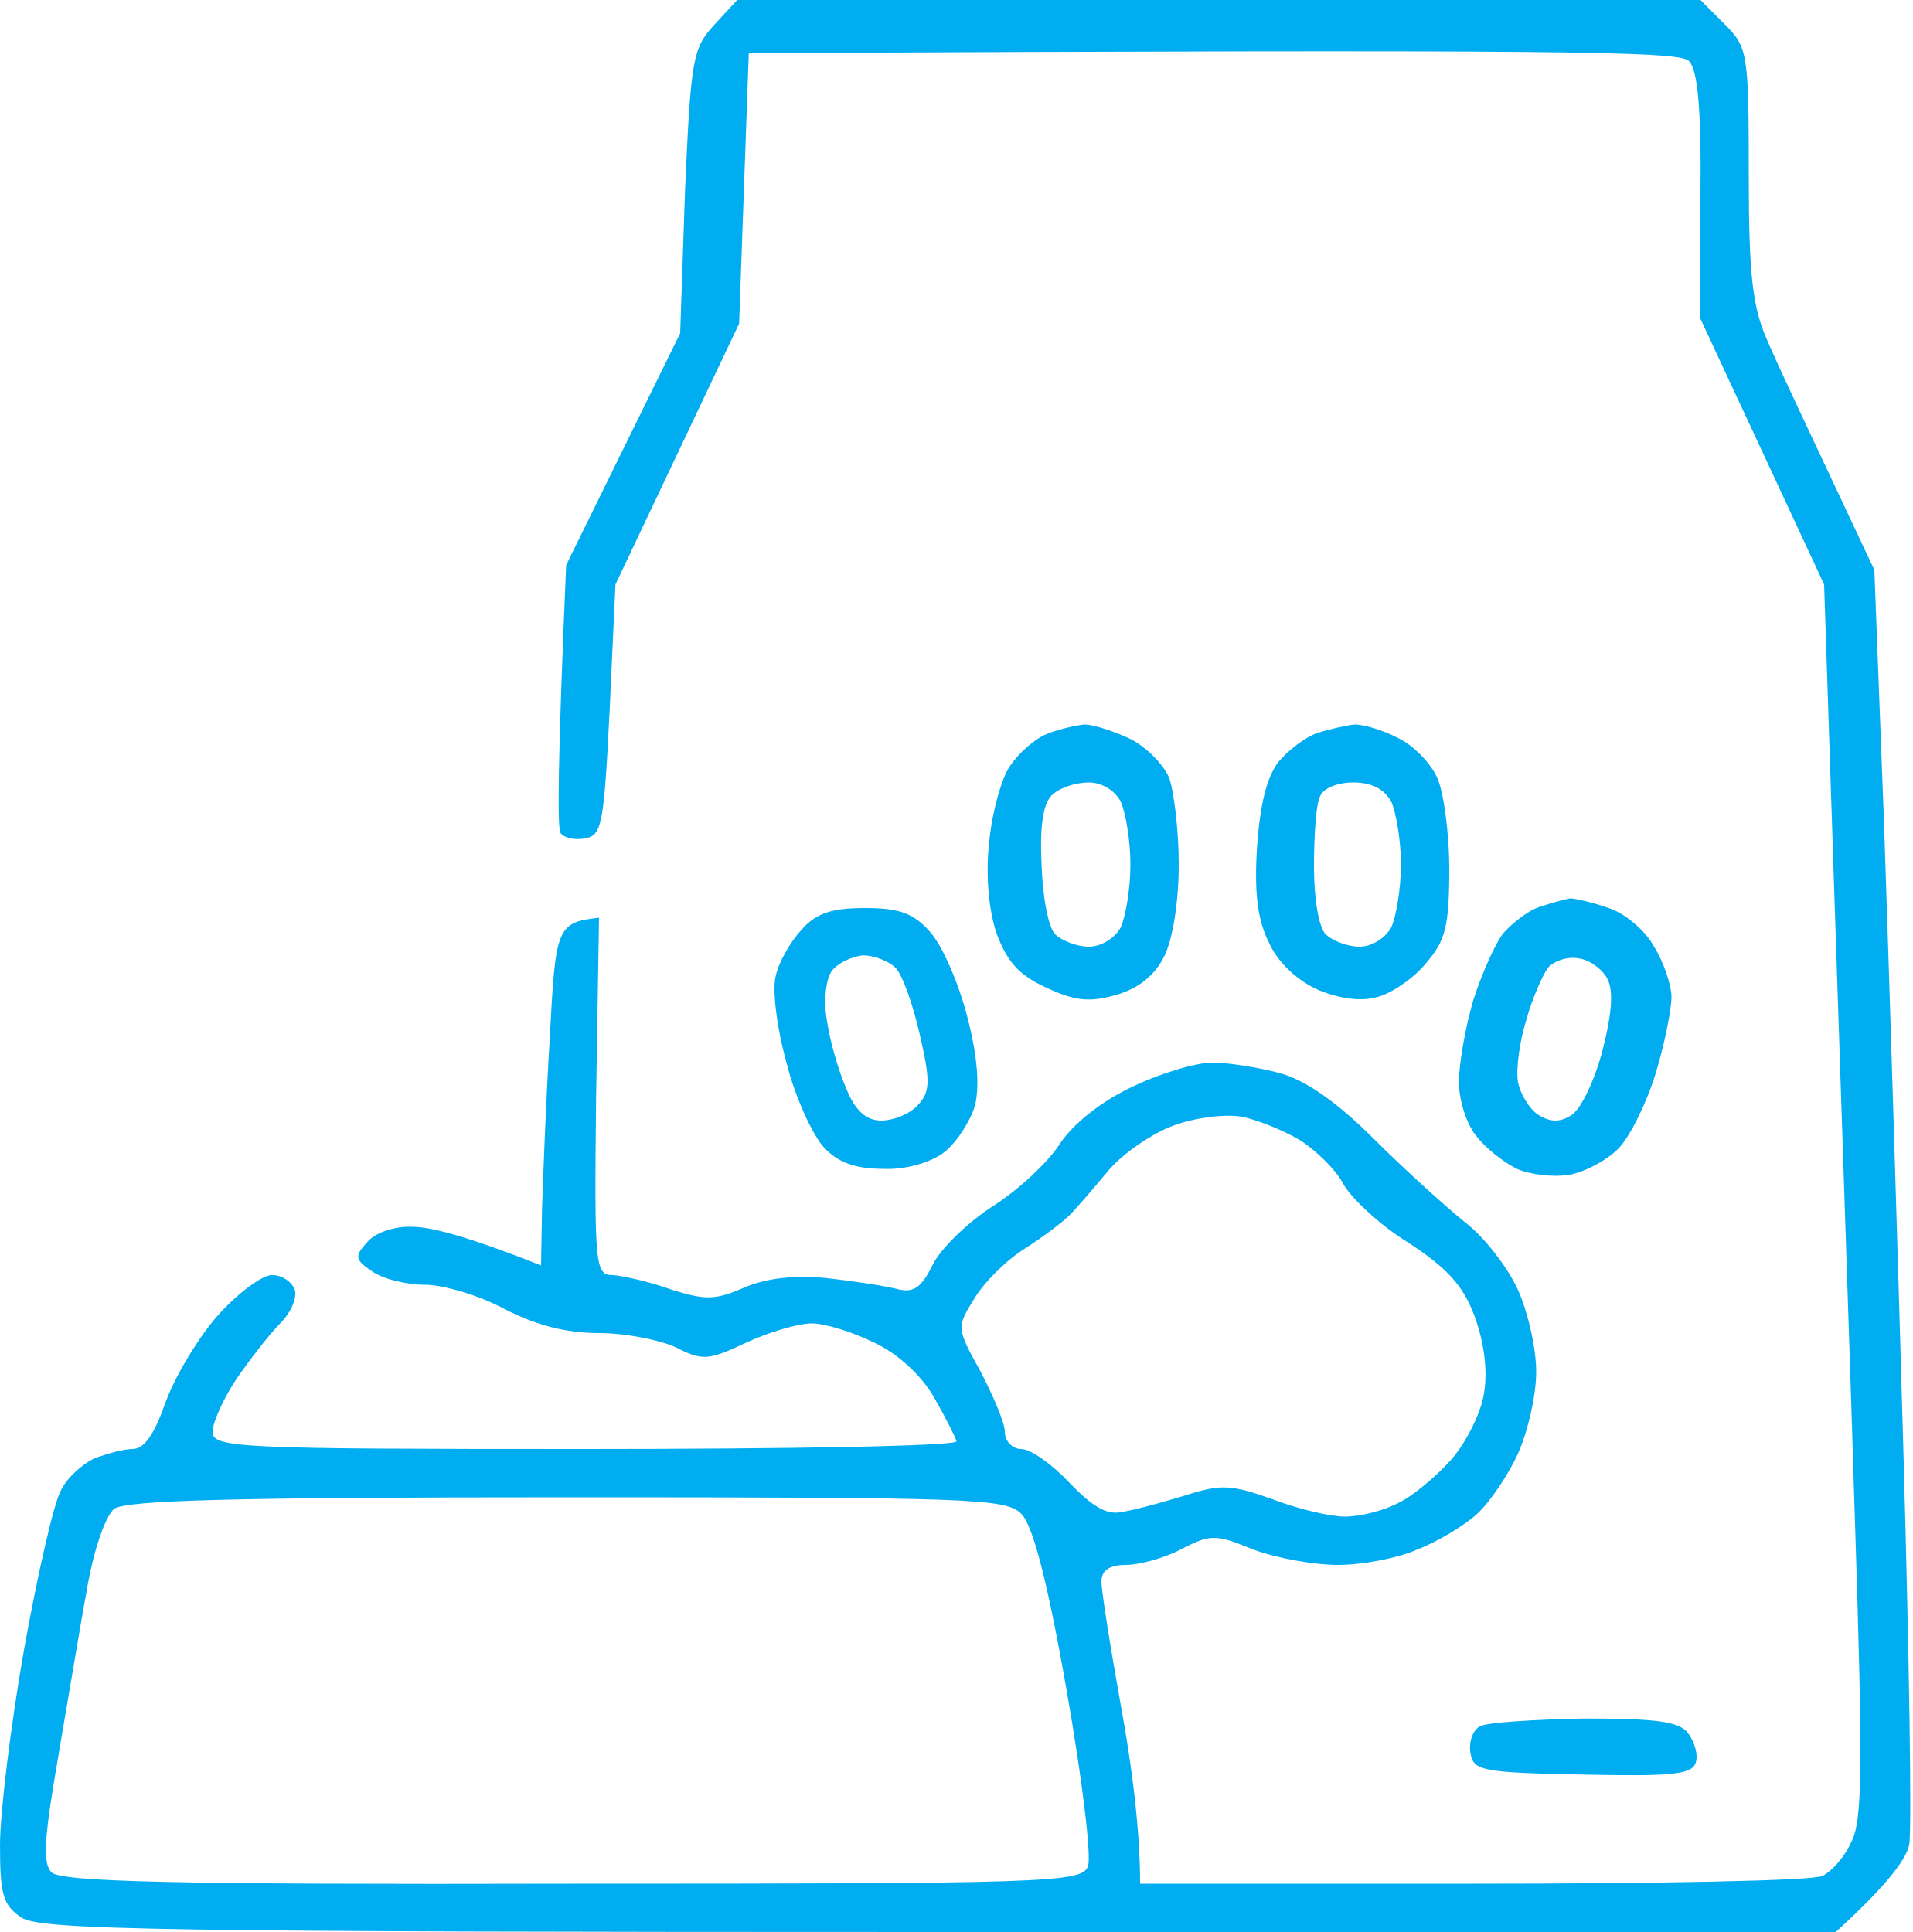
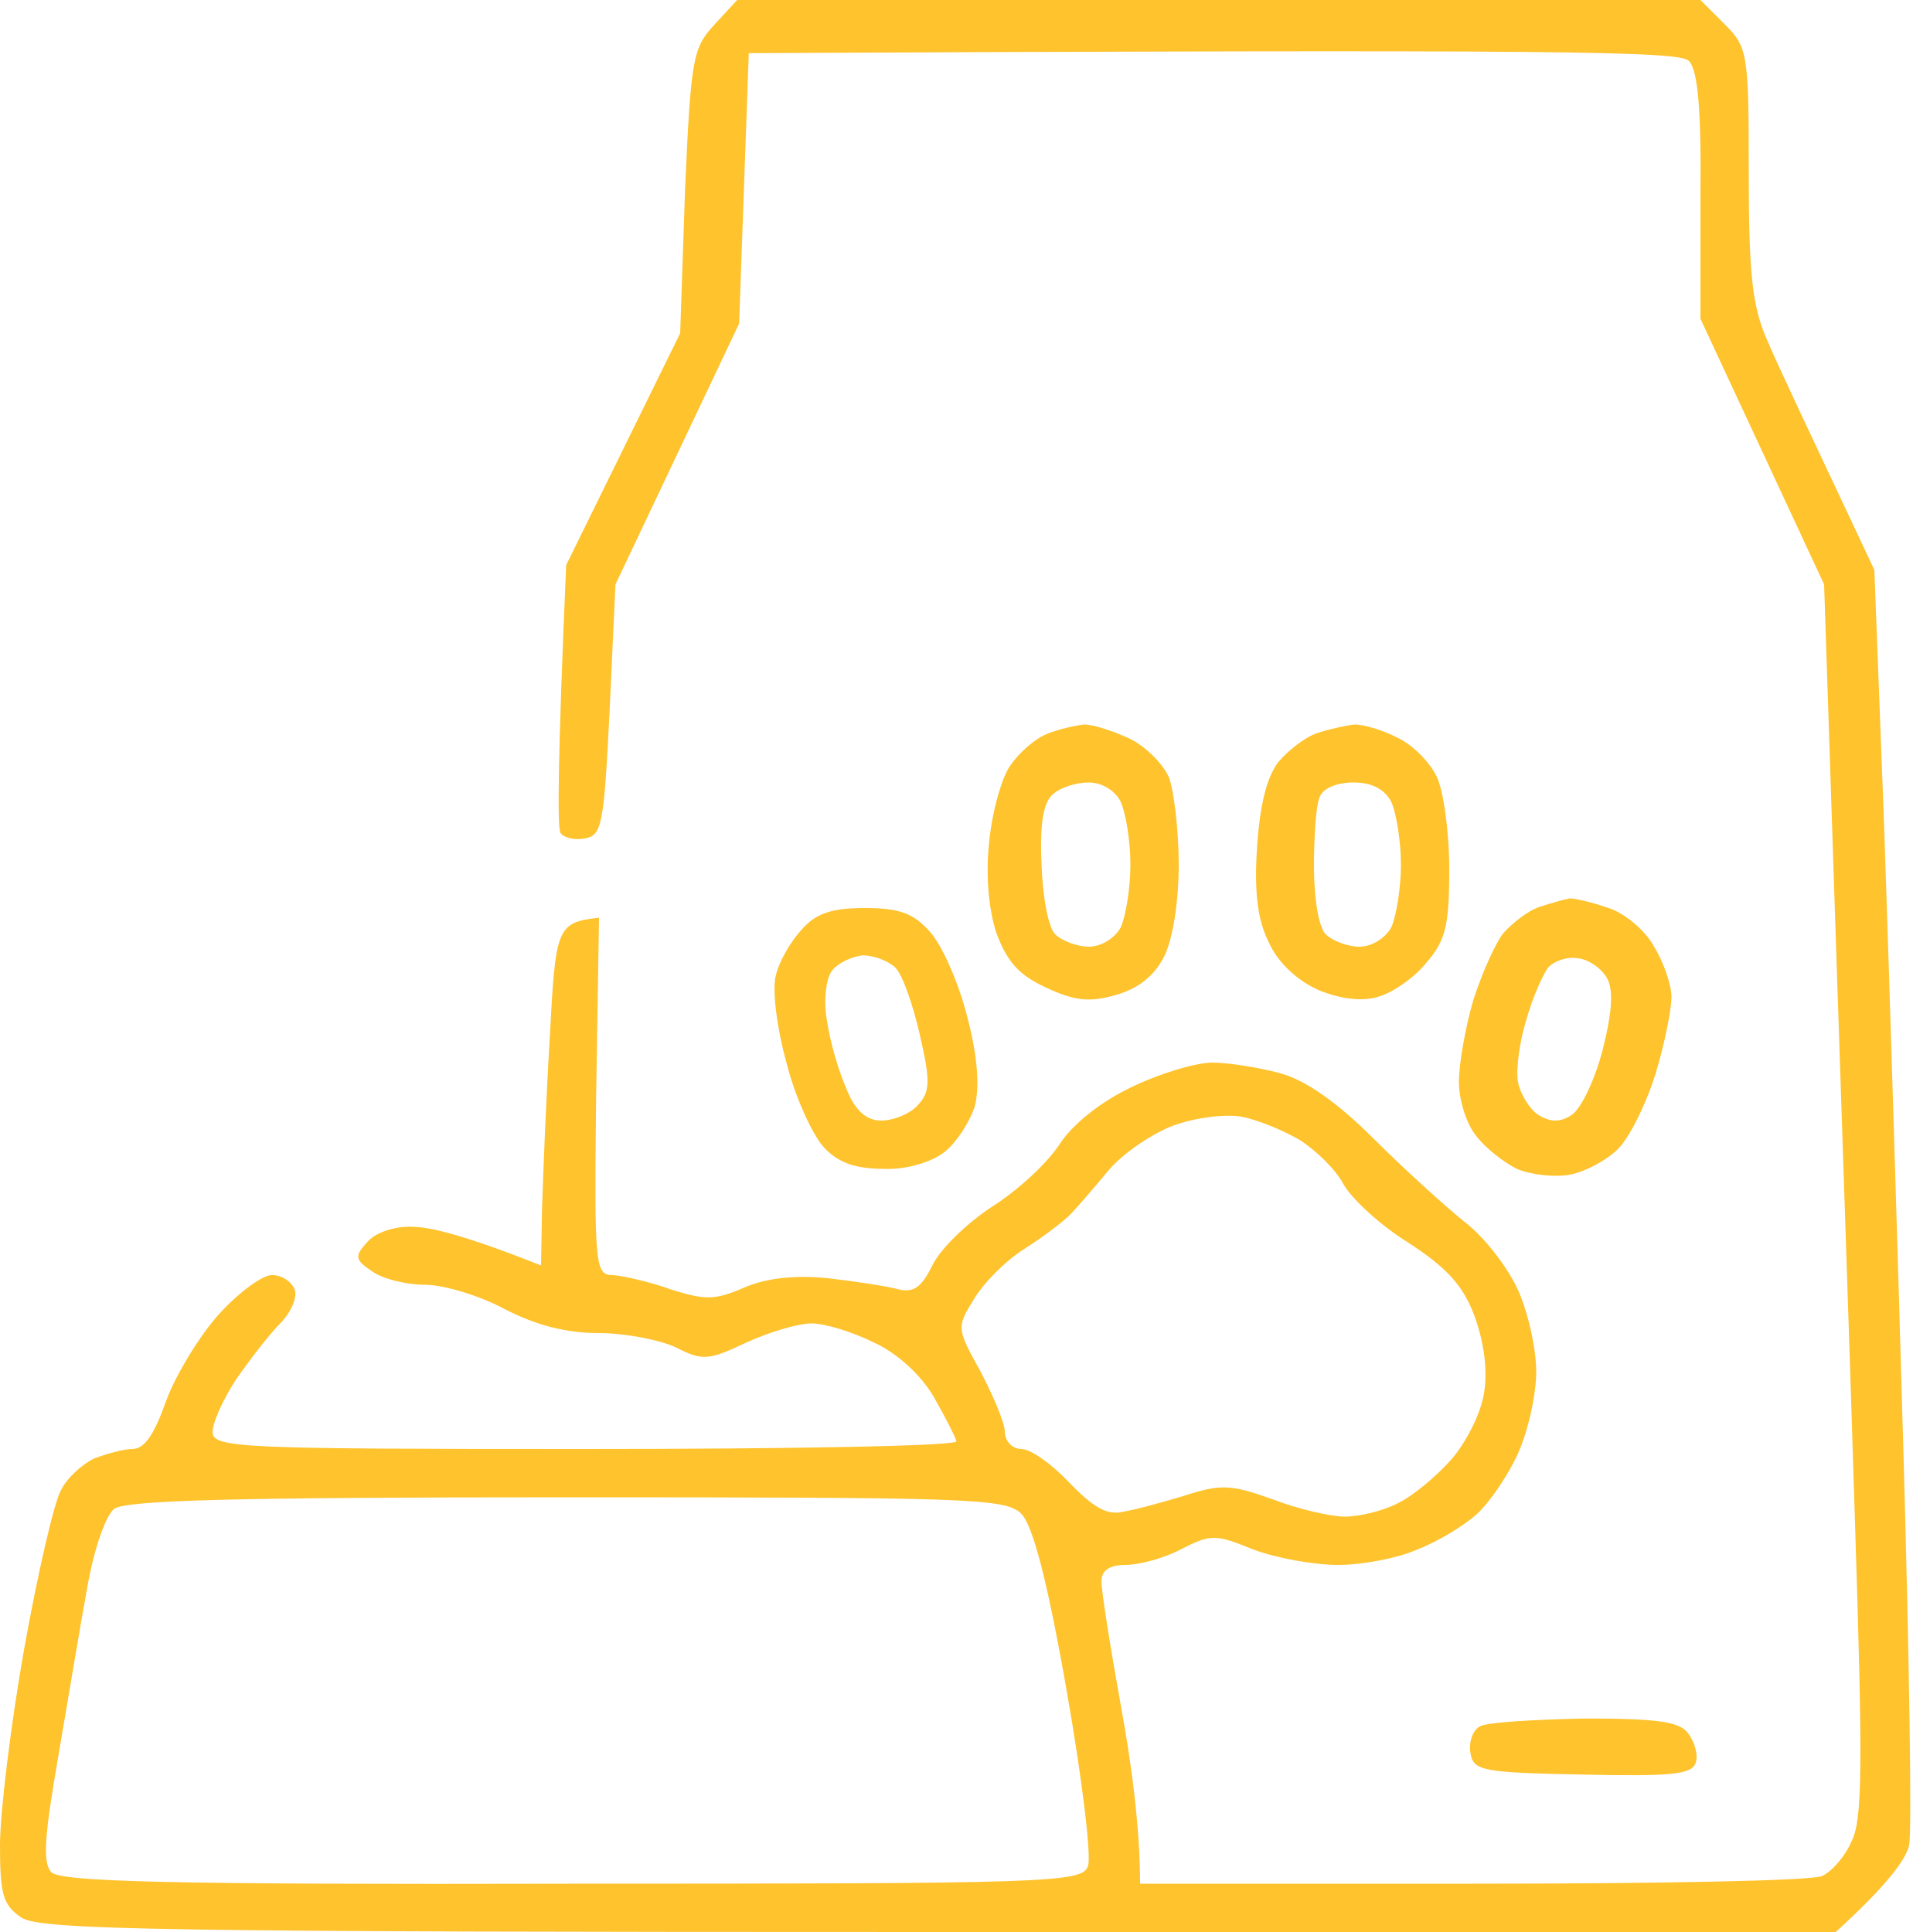
<svg xmlns="http://www.w3.org/2000/svg" version="1.2" viewBox="0 0 198 200" width="198" height="200">
-   <path style="fill: #00ADF1;" id="-e-Food" fill-rule="evenodd" class="s0" d="m76.3 0h99.7l2.5 2.5c2.4 2.4 2.5 3 2.5 15.5 0 10.6 0.4 13.8 1.9 17.2 1 2.4 4 8.7 11.1 23.8l1 26.2c0.5 14.5 1.4 43.6 2 64.8 0.6 21.2 0.9 39.6 0.6 41-0.3 1.4-2.1 4-7.6 9h-92.8c-81 0-93-0.2-95-1.5-1.9-1.3-2.2-2.4-2.2-7.5 0-3.3 1.1-12.4 2.5-20.3 1.4-7.8 3.1-15.2 3.8-16.4 0.6-1.3 2.2-2.7 3.4-3.3 1.3-0.5 3.1-1 4-1 1.3 0 2.3-1.6 3.5-5 1-2.7 3.5-6.8 5.5-9 2.1-2.3 4.6-4.1 5.5-4 1 0 2 0.7 2.3 1.5 0.3 0.8-0.4 2.4-1.5 3.5-1.1 1.1-3.1 3.7-4.5 5.7-1.4 2.1-2.5 4.6-2.5 5.5 0 1.7 2.5 1.8 38.5 1.8 21.2 0 38.5-0.3 38.5-0.8-0.1-0.4-1.1-2.4-2.3-4.5-1.3-2.3-3.8-4.6-6.2-5.7-2.2-1.1-5.1-2-6.5-2-1.4 0-4.4 0.9-6.8 2-3.8 1.8-4.5 1.9-7.2 0.5-1.7-0.8-5.3-1.5-8-1.5-3.4 0-6.5-0.8-9.8-2.5-2.6-1.4-6.3-2.5-8.2-2.5-1.9 0-4.4-0.6-5.5-1.4-1.8-1.2-1.8-1.6-0.5-3 0.8-1 2.9-1.7 4.7-1.6 1.8 0 5.5 0.9 13.3 4l0.1-5.8c0.1-3.1 0.4-11.1 0.8-17.7 0.6-11.5 0.7-12 5.1-12.5l-0.3 18.5c-0.2 17.9-0.1 18.5 1.8 18.5 1.1 0.1 3.8 0.7 6 1.5 3.5 1.1 4.5 1.1 7.5-0.2 2.3-1 5.2-1.3 8.5-1 2.7 0.3 6 0.8 7.2 1.1 1.8 0.5 2.6 0 3.8-2.4 0.8-1.7 3.6-4.4 6.2-6.1 2.7-1.7 5.8-4.6 7-6.5 1.4-2.1 4.3-4.4 7.5-5.9 2.9-1.4 6.6-2.5 8.3-2.5 1.6 0 4.8 0.5 7 1.1 2.6 0.7 5.9 3 9.7 6.8 3.1 3.1 7.3 6.9 9.4 8.6 2.1 1.6 4.5 4.8 5.5 7 1 2.2 1.9 6 1.9 8.5 0 2.5-0.9 6.3-1.9 8.5-1 2.2-2.9 5-4.2 6.2-1.3 1.2-4.1 2.9-6.2 3.7-2 0.9-5.7 1.6-8.2 1.6-2.5 0-6.4-0.7-8.8-1.6-3.9-1.6-4.4-1.6-7.5 0-1.7 0.9-4.3 1.6-5.7 1.6-1.7 0-2.5 0.6-2.5 1.7 0 1 0.9 6.7 2 12.8 1.1 6 2 12.7 2 18.5h34.5c19 0 35.2-0.3 36.1-0.8 0.9-0.4 2.3-1.9 3-3.5 1.2-2.2 1.2-8 0.4-33-0.5-16.6-1.5-45.3-3.2-97.2l-12.8-27.5v-12.8c0.1-9.1-0.3-13-1.2-13.9-1-1-12.5-1.2-97.3-0.8l-1 28-12.8 27-0.6 13c-0.6 12-0.8 13-2.6 13.3-1.1 0.2-2.2-0.1-2.5-0.6-0.3-0.6-0.3-7 0.6-27.7l11.8-24 0.5-14.7c0.6-13.7 0.8-14.8 3-17.2zm38.4 121.2c-1.5 1.8-3.3 3.9-4 4.6-0.7 0.7-2.8 2.3-4.7 3.5-1.9 1.2-4.2 3.5-5.2 5.2-1.8 2.9-1.8 3 0.7 7.5 1.3 2.5 2.5 5.3 2.5 6.2 0 1 0.8 1.8 1.7 1.8 1 0 3.2 1.6 5 3.5 2.4 2.5 3.9 3.4 5.5 3 1.3-0.2 4.2-1 6.5-1.7 3.7-1.2 4.8-1.1 9 0.4 2.6 1 6 1.8 7.5 1.8 1.5 0 4-0.6 5.5-1.4 1.5-0.7 4-2.8 5.5-4.5 1.5-1.7 3.1-4.8 3.4-6.9 0.4-2.3 0-5.3-1-8-1.2-3.2-2.9-5-6.9-7.6-2.9-1.8-5.9-4.6-6.7-6.1-0.8-1.5-2.9-3.5-4.5-4.5-1.7-1-4.4-2.1-6-2.4-1.7-0.3-4.8 0.1-7 0.9-2.2 0.8-5.3 2.9-6.8 4.7zm-105.7 43.3c-0.7 3.8-2 11.7-3 17.5-1.4 8.1-1.6 10.8-0.7 11.8 0.9 1 12 1.3 53.9 1.2 49.3 0 52.8-0.1 53.4-1.8 0.4-0.9-0.6-9.1-2.2-18.2-2-11.4-3.5-17.1-4.7-18.3-1.6-1.6-5.2-1.7-47-1.7-34.7 0-45.6 0.3-46.9 1.2-0.9 0.8-2.1 4.2-2.8 8.3zm103.2-89.5c1 0 3.1 0.7 4.8 1.5 1.6 0.8 3.4 2.6 4 4 0.5 1.4 1 5.4 1 9 0 3.8-0.6 7.7-1.5 9.5q-1.5 3-5 4c-2.8 0.8-4.3 0.6-7.3-0.8-2.8-1.3-4-2.7-5.1-5.7-0.8-2.5-1.1-6.1-0.7-9.5 0.3-3 1.3-6.6 2.2-7.8 0.9-1.3 2.5-2.7 3.7-3.2 1.2-0.5 3-0.9 3.9-1zm-4.4 14.4c0.1 3.4 0.7 6.6 1.4 7.3 0.7 0.7 2.3 1.3 3.5 1.3 1.3 0 2.7-0.9 3.3-2 0.5-1.1 1-4 1-6.5 0-2.5-0.5-5.4-1-6.5-0.6-1.2-2-2-3.3-2-1.3 0-2.9 0.5-3.7 1.2-1 0.8-1.4 3.1-1.2 7.2zm32.4-14.4c1 0 3 0.6 4.5 1.4 1.5 0.7 3.3 2.5 4 4 0.7 1.4 1.3 5.7 1.3 9.6 0 5.9-0.4 7.4-2.4 9.7-1.2 1.5-3.5 3.1-5 3.5-1.7 0.5-3.9 0.2-6.1-0.7-2.1-0.9-4.2-2.8-5.1-4.8-1.2-2.3-1.6-5.1-1.3-9.9 0.3-4.5 1-7.3 2.2-8.9 1-1.2 2.8-2.6 4-3 1.2-0.4 3-0.8 3.9-0.9zm-4.2 14.7c0 3.4 0.5 6.3 1.2 7 0.7 0.7 2.3 1.3 3.5 1.3 1.3 0 2.7-0.9 3.3-2 0.5-1.1 1-4 1-6.5 0-2.5-0.5-5.4-1-6.5-0.7-1.3-2-2-3.9-2-1.7 0-3.2 0.6-3.5 1.5-0.4 0.8-0.6 4.1-0.6 7.2zm26.5 3.3c0.5 0 2.3 0.4 4 1 1.6 0.5 3.8 2.3 4.7 4 1 1.6 1.8 4 1.8 5.2 0 1.3-0.7 4.8-1.6 7.8-0.9 3-2.6 6.5-3.8 7.8-1.1 1.2-3.5 2.5-5.1 2.8-1.7 0.3-4.1 0-5.5-0.6-1.4-0.7-3.3-2.2-4.2-3.4-1-1.2-1.8-3.7-1.8-5.6 0-1.9 0.7-5.8 1.5-8.5 0.9-2.8 2.3-5.9 3.1-6.9 0.9-1 2.5-2.3 3.7-2.7 1.2-0.4 2.6-0.8 3.2-0.9zm-4.5 12.5c-0.7 2.2-1.1 5.1-0.9 6.4 0.2 1.3 1.2 2.9 2.1 3.5 1.3 0.8 2.3 0.8 3.5 0 1-0.7 2.4-3.7 3.2-6.8 1-4 1.1-6.2 0.4-7.4-0.6-1-1.9-1.9-3-2-1.1-0.2-2.5 0.3-3.1 1-0.5 0.7-1.6 3.1-2.2 5.3zm-68.5-11.5c3.5 0 5 0.5 6.7 2.4 1.3 1.4 3 5.3 3.9 8.8 1.1 4.2 1.3 7.3 0.8 9.3-0.5 1.6-1.9 3.8-3.2 4.8-1.3 1-3.9 1.8-6.2 1.7-2.9 0-4.7-0.6-6.2-2.2-1.2-1.3-3-5.2-3.9-8.8-1-3.6-1.5-7.6-1.1-9 0.3-1.4 1.5-3.5 2.7-4.8 1.5-1.7 3.2-2.2 6.5-2.2zm-3.9 11.7c0.3 2.1 1.2 5.2 2 7 0.9 2.3 2.1 3.3 3.6 3.3 1.3 0 3-0.7 3.8-1.6 1.3-1.4 1.3-2.5 0.2-7.3-0.7-3.1-1.8-6.2-2.5-6.9-0.7-0.7-2.2-1.3-3.4-1.3-1.1 0.1-2.6 0.8-3.2 1.6-0.6 0.8-0.9 3.1-0.5 5.2zm78.4 72.2c7.4 0 9.8 0.3 10.7 1.5 0.7 0.9 1.1 2.3 0.8 3.1-0.4 1.2-2.5 1.4-11.8 1.2-10.3-0.2-11.2-0.4-11.5-2.2-0.2-1.1 0.2-2.4 1-2.8 0.7-0.4 5.6-0.7 10.8-0.8z" />
+   <path style="fill: #FEC32D;" id="-e-Food" fill-rule="evenodd" class="s0" d="m76.3 0h99.7l2.5 2.5c2.4 2.4 2.5 3 2.5 15.5 0 10.6 0.4 13.8 1.9 17.2 1 2.4 4 8.7 11.1 23.8l1 26.2c0.5 14.5 1.4 43.6 2 64.8 0.6 21.2 0.9 39.6 0.6 41-0.3 1.4-2.1 4-7.6 9h-92.8c-81 0-93-0.2-95-1.5-1.9-1.3-2.2-2.4-2.2-7.5 0-3.3 1.1-12.4 2.5-20.3 1.4-7.8 3.1-15.2 3.8-16.4 0.6-1.3 2.2-2.7 3.4-3.3 1.3-0.5 3.1-1 4-1 1.3 0 2.3-1.6 3.5-5 1-2.7 3.5-6.8 5.5-9 2.1-2.3 4.6-4.1 5.5-4 1 0 2 0.7 2.3 1.5 0.3 0.8-0.4 2.4-1.5 3.5-1.1 1.1-3.1 3.7-4.5 5.7-1.4 2.1-2.5 4.6-2.5 5.5 0 1.7 2.5 1.8 38.5 1.8 21.2 0 38.5-0.3 38.5-0.8-0.1-0.4-1.1-2.4-2.3-4.5-1.3-2.3-3.8-4.6-6.2-5.7-2.2-1.1-5.1-2-6.5-2-1.4 0-4.4 0.9-6.8 2-3.8 1.8-4.5 1.9-7.2 0.5-1.7-0.8-5.3-1.5-8-1.5-3.4 0-6.5-0.8-9.8-2.5-2.6-1.4-6.3-2.5-8.2-2.5-1.9 0-4.4-0.6-5.5-1.4-1.8-1.2-1.8-1.6-0.5-3 0.8-1 2.9-1.7 4.7-1.6 1.8 0 5.5 0.9 13.3 4l0.1-5.8c0.1-3.1 0.4-11.1 0.8-17.7 0.6-11.5 0.7-12 5.1-12.5l-0.3 18.5c-0.2 17.9-0.1 18.5 1.8 18.5 1.1 0.1 3.8 0.7 6 1.5 3.5 1.1 4.5 1.1 7.5-0.2 2.3-1 5.2-1.3 8.5-1 2.7 0.3 6 0.8 7.2 1.1 1.8 0.5 2.6 0 3.8-2.4 0.8-1.7 3.6-4.4 6.2-6.1 2.7-1.7 5.8-4.6 7-6.5 1.4-2.1 4.3-4.4 7.5-5.9 2.9-1.4 6.6-2.5 8.3-2.5 1.6 0 4.8 0.5 7 1.1 2.6 0.7 5.9 3 9.7 6.8 3.1 3.1 7.3 6.9 9.4 8.6 2.1 1.6 4.5 4.8 5.5 7 1 2.2 1.9 6 1.9 8.5 0 2.5-0.9 6.3-1.9 8.5-1 2.2-2.9 5-4.2 6.2-1.3 1.2-4.1 2.9-6.2 3.7-2 0.9-5.7 1.6-8.2 1.6-2.5 0-6.4-0.7-8.8-1.6-3.9-1.6-4.4-1.6-7.5 0-1.7 0.9-4.3 1.6-5.7 1.6-1.7 0-2.5 0.6-2.5 1.7 0 1 0.9 6.7 2 12.8 1.1 6 2 12.7 2 18.5h34.5c19 0 35.2-0.3 36.1-0.8 0.9-0.4 2.3-1.9 3-3.5 1.2-2.2 1.2-8 0.4-33-0.5-16.6-1.5-45.3-3.2-97.2l-12.8-27.5v-12.8c0.1-9.1-0.3-13-1.2-13.9-1-1-12.5-1.2-97.3-0.8l-1 28-12.8 27-0.6 13c-0.6 12-0.8 13-2.6 13.3-1.1 0.2-2.2-0.1-2.5-0.6-0.3-0.6-0.3-7 0.6-27.7l11.8-24 0.5-14.7c0.6-13.7 0.8-14.8 3-17.2zm38.4 121.2c-1.5 1.8-3.3 3.9-4 4.6-0.7 0.7-2.8 2.3-4.7 3.5-1.9 1.2-4.2 3.5-5.2 5.2-1.8 2.9-1.8 3 0.7 7.5 1.3 2.5 2.5 5.3 2.5 6.2 0 1 0.8 1.8 1.7 1.8 1 0 3.2 1.6 5 3.5 2.4 2.5 3.9 3.4 5.5 3 1.3-0.2 4.2-1 6.5-1.7 3.7-1.2 4.8-1.1 9 0.4 2.6 1 6 1.8 7.5 1.8 1.5 0 4-0.6 5.5-1.4 1.5-0.7 4-2.8 5.5-4.5 1.5-1.7 3.1-4.8 3.4-6.9 0.4-2.3 0-5.3-1-8-1.2-3.2-2.9-5-6.9-7.6-2.9-1.8-5.9-4.6-6.7-6.1-0.8-1.5-2.9-3.5-4.5-4.5-1.7-1-4.4-2.1-6-2.4-1.7-0.3-4.8 0.1-7 0.9-2.2 0.8-5.3 2.9-6.8 4.7zm-105.7 43.3c-0.7 3.8-2 11.7-3 17.5-1.4 8.1-1.6 10.8-0.7 11.8 0.9 1 12 1.3 53.9 1.2 49.3 0 52.8-0.1 53.4-1.8 0.4-0.9-0.6-9.1-2.2-18.2-2-11.4-3.5-17.1-4.7-18.3-1.6-1.6-5.2-1.7-47-1.7-34.7 0-45.6 0.3-46.9 1.2-0.9 0.8-2.1 4.2-2.8 8.3zm103.2-89.5c1 0 3.1 0.7 4.8 1.5 1.6 0.8 3.4 2.6 4 4 0.5 1.4 1 5.4 1 9 0 3.8-0.6 7.7-1.5 9.5q-1.5 3-5 4c-2.8 0.8-4.3 0.6-7.3-0.8-2.8-1.3-4-2.7-5.1-5.7-0.8-2.5-1.1-6.1-0.7-9.5 0.3-3 1.3-6.6 2.2-7.8 0.9-1.3 2.5-2.7 3.7-3.2 1.2-0.5 3-0.9 3.9-1zm-4.4 14.4c0.1 3.4 0.7 6.6 1.4 7.3 0.7 0.7 2.3 1.3 3.5 1.3 1.3 0 2.7-0.9 3.3-2 0.5-1.1 1-4 1-6.5 0-2.5-0.5-5.4-1-6.5-0.6-1.2-2-2-3.3-2-1.3 0-2.9 0.5-3.7 1.2-1 0.8-1.4 3.1-1.2 7.2zm32.4-14.4c1 0 3 0.6 4.5 1.4 1.5 0.7 3.3 2.5 4 4 0.7 1.4 1.3 5.7 1.3 9.6 0 5.9-0.4 7.4-2.4 9.7-1.2 1.5-3.5 3.1-5 3.5-1.7 0.5-3.9 0.2-6.1-0.7-2.1-0.9-4.2-2.8-5.1-4.8-1.2-2.3-1.6-5.1-1.3-9.9 0.3-4.5 1-7.3 2.2-8.9 1-1.2 2.8-2.6 4-3 1.2-0.4 3-0.8 3.9-0.9zm-4.2 14.7c0 3.4 0.5 6.3 1.2 7 0.7 0.7 2.3 1.3 3.5 1.3 1.3 0 2.7-0.9 3.3-2 0.5-1.1 1-4 1-6.5 0-2.5-0.5-5.4-1-6.5-0.7-1.3-2-2-3.9-2-1.7 0-3.2 0.6-3.5 1.5-0.4 0.8-0.6 4.1-0.6 7.2zm26.5 3.3c0.5 0 2.3 0.4 4 1 1.6 0.5 3.8 2.3 4.7 4 1 1.6 1.8 4 1.8 5.2 0 1.3-0.7 4.8-1.6 7.8-0.9 3-2.6 6.5-3.8 7.8-1.1 1.2-3.5 2.5-5.1 2.8-1.7 0.3-4.1 0-5.5-0.6-1.4-0.7-3.3-2.2-4.2-3.4-1-1.2-1.8-3.7-1.8-5.6 0-1.9 0.7-5.8 1.5-8.5 0.9-2.8 2.3-5.9 3.1-6.9 0.9-1 2.5-2.3 3.7-2.7 1.2-0.4 2.6-0.8 3.2-0.9zm-4.5 12.5c-0.7 2.2-1.1 5.1-0.9 6.4 0.2 1.3 1.2 2.9 2.1 3.5 1.3 0.8 2.3 0.8 3.5 0 1-0.7 2.4-3.7 3.2-6.8 1-4 1.1-6.2 0.4-7.4-0.6-1-1.9-1.9-3-2-1.1-0.2-2.5 0.3-3.1 1-0.5 0.7-1.6 3.1-2.2 5.3zm-68.5-11.5c3.5 0 5 0.5 6.7 2.4 1.3 1.4 3 5.3 3.9 8.8 1.1 4.2 1.3 7.3 0.8 9.3-0.5 1.6-1.9 3.8-3.2 4.8-1.3 1-3.9 1.8-6.2 1.7-2.9 0-4.7-0.6-6.2-2.2-1.2-1.3-3-5.2-3.9-8.8-1-3.6-1.5-7.6-1.1-9 0.3-1.4 1.5-3.5 2.7-4.8 1.5-1.7 3.2-2.2 6.5-2.2zm-3.9 11.7c0.3 2.1 1.2 5.2 2 7 0.9 2.3 2.1 3.3 3.6 3.3 1.3 0 3-0.7 3.8-1.6 1.3-1.4 1.3-2.5 0.2-7.3-0.7-3.1-1.8-6.2-2.5-6.9-0.7-0.7-2.2-1.3-3.4-1.3-1.1 0.1-2.6 0.8-3.2 1.6-0.6 0.8-0.9 3.1-0.5 5.2zm78.4 72.2c7.4 0 9.8 0.3 10.7 1.5 0.7 0.9 1.1 2.3 0.8 3.1-0.4 1.2-2.5 1.4-11.8 1.2-10.3-0.2-11.2-0.4-11.5-2.2-0.2-1.1 0.2-2.4 1-2.8 0.7-0.4 5.6-0.7 10.8-0.8z" />
</svg>
